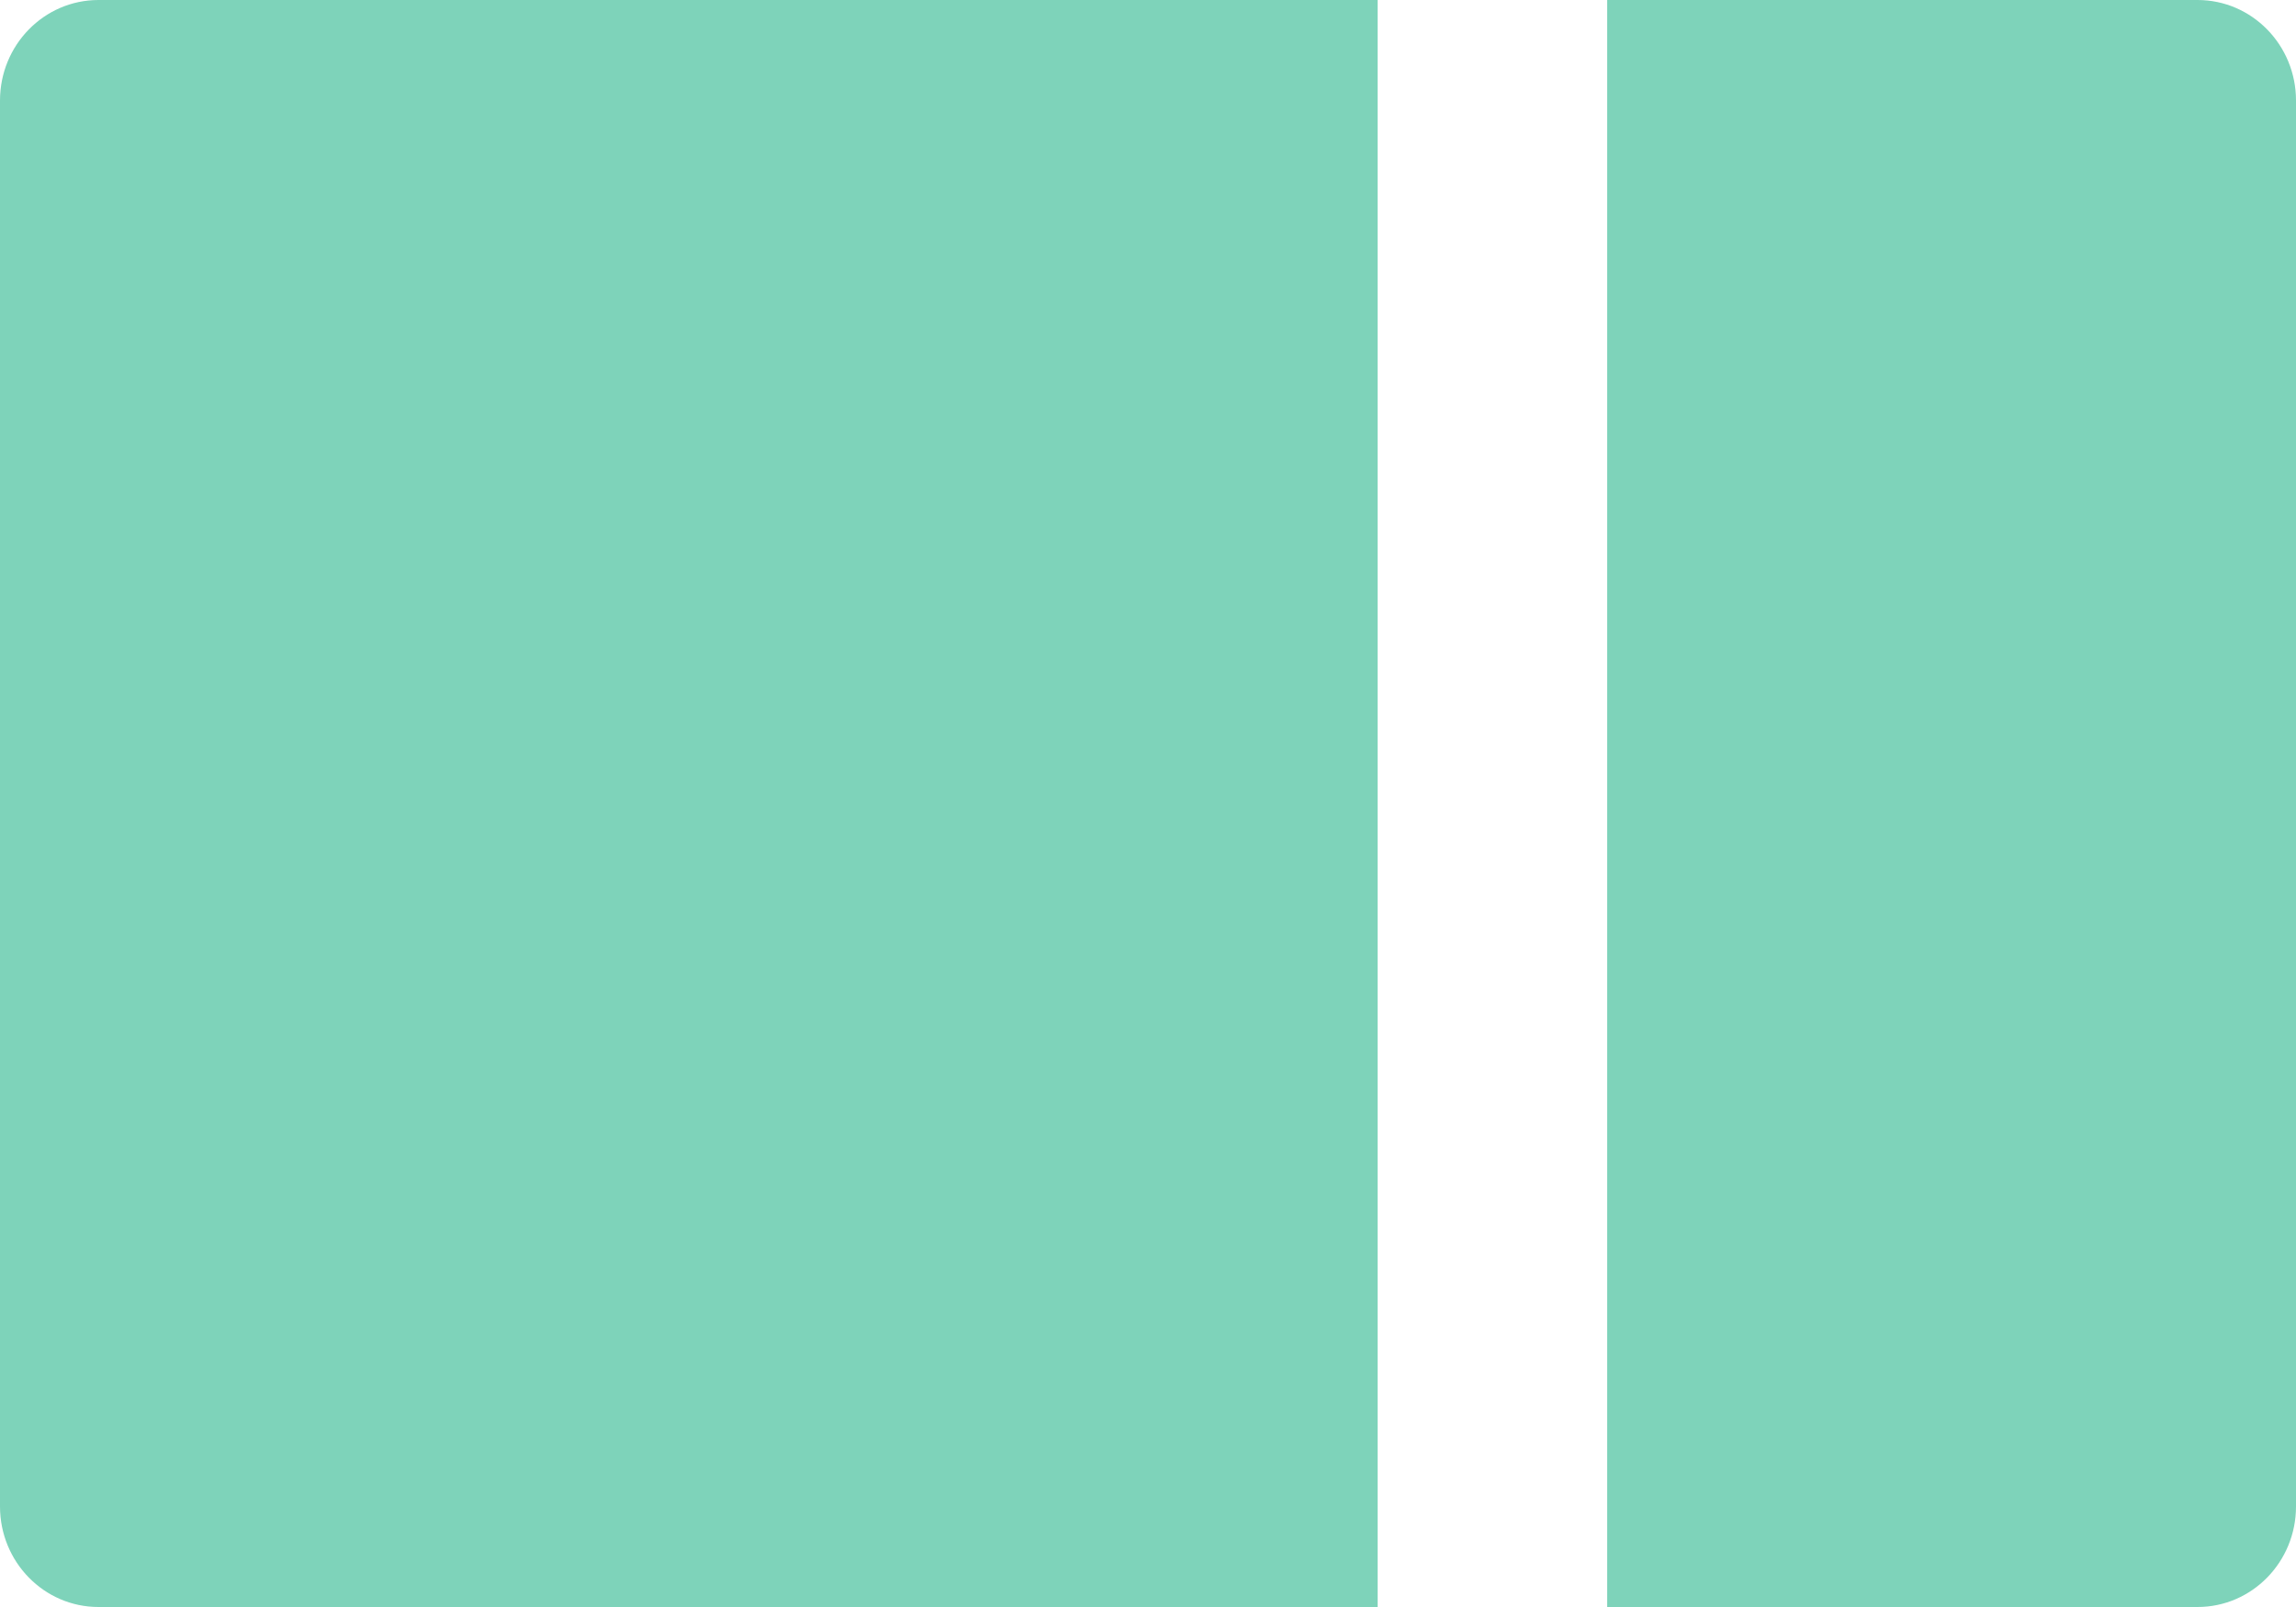
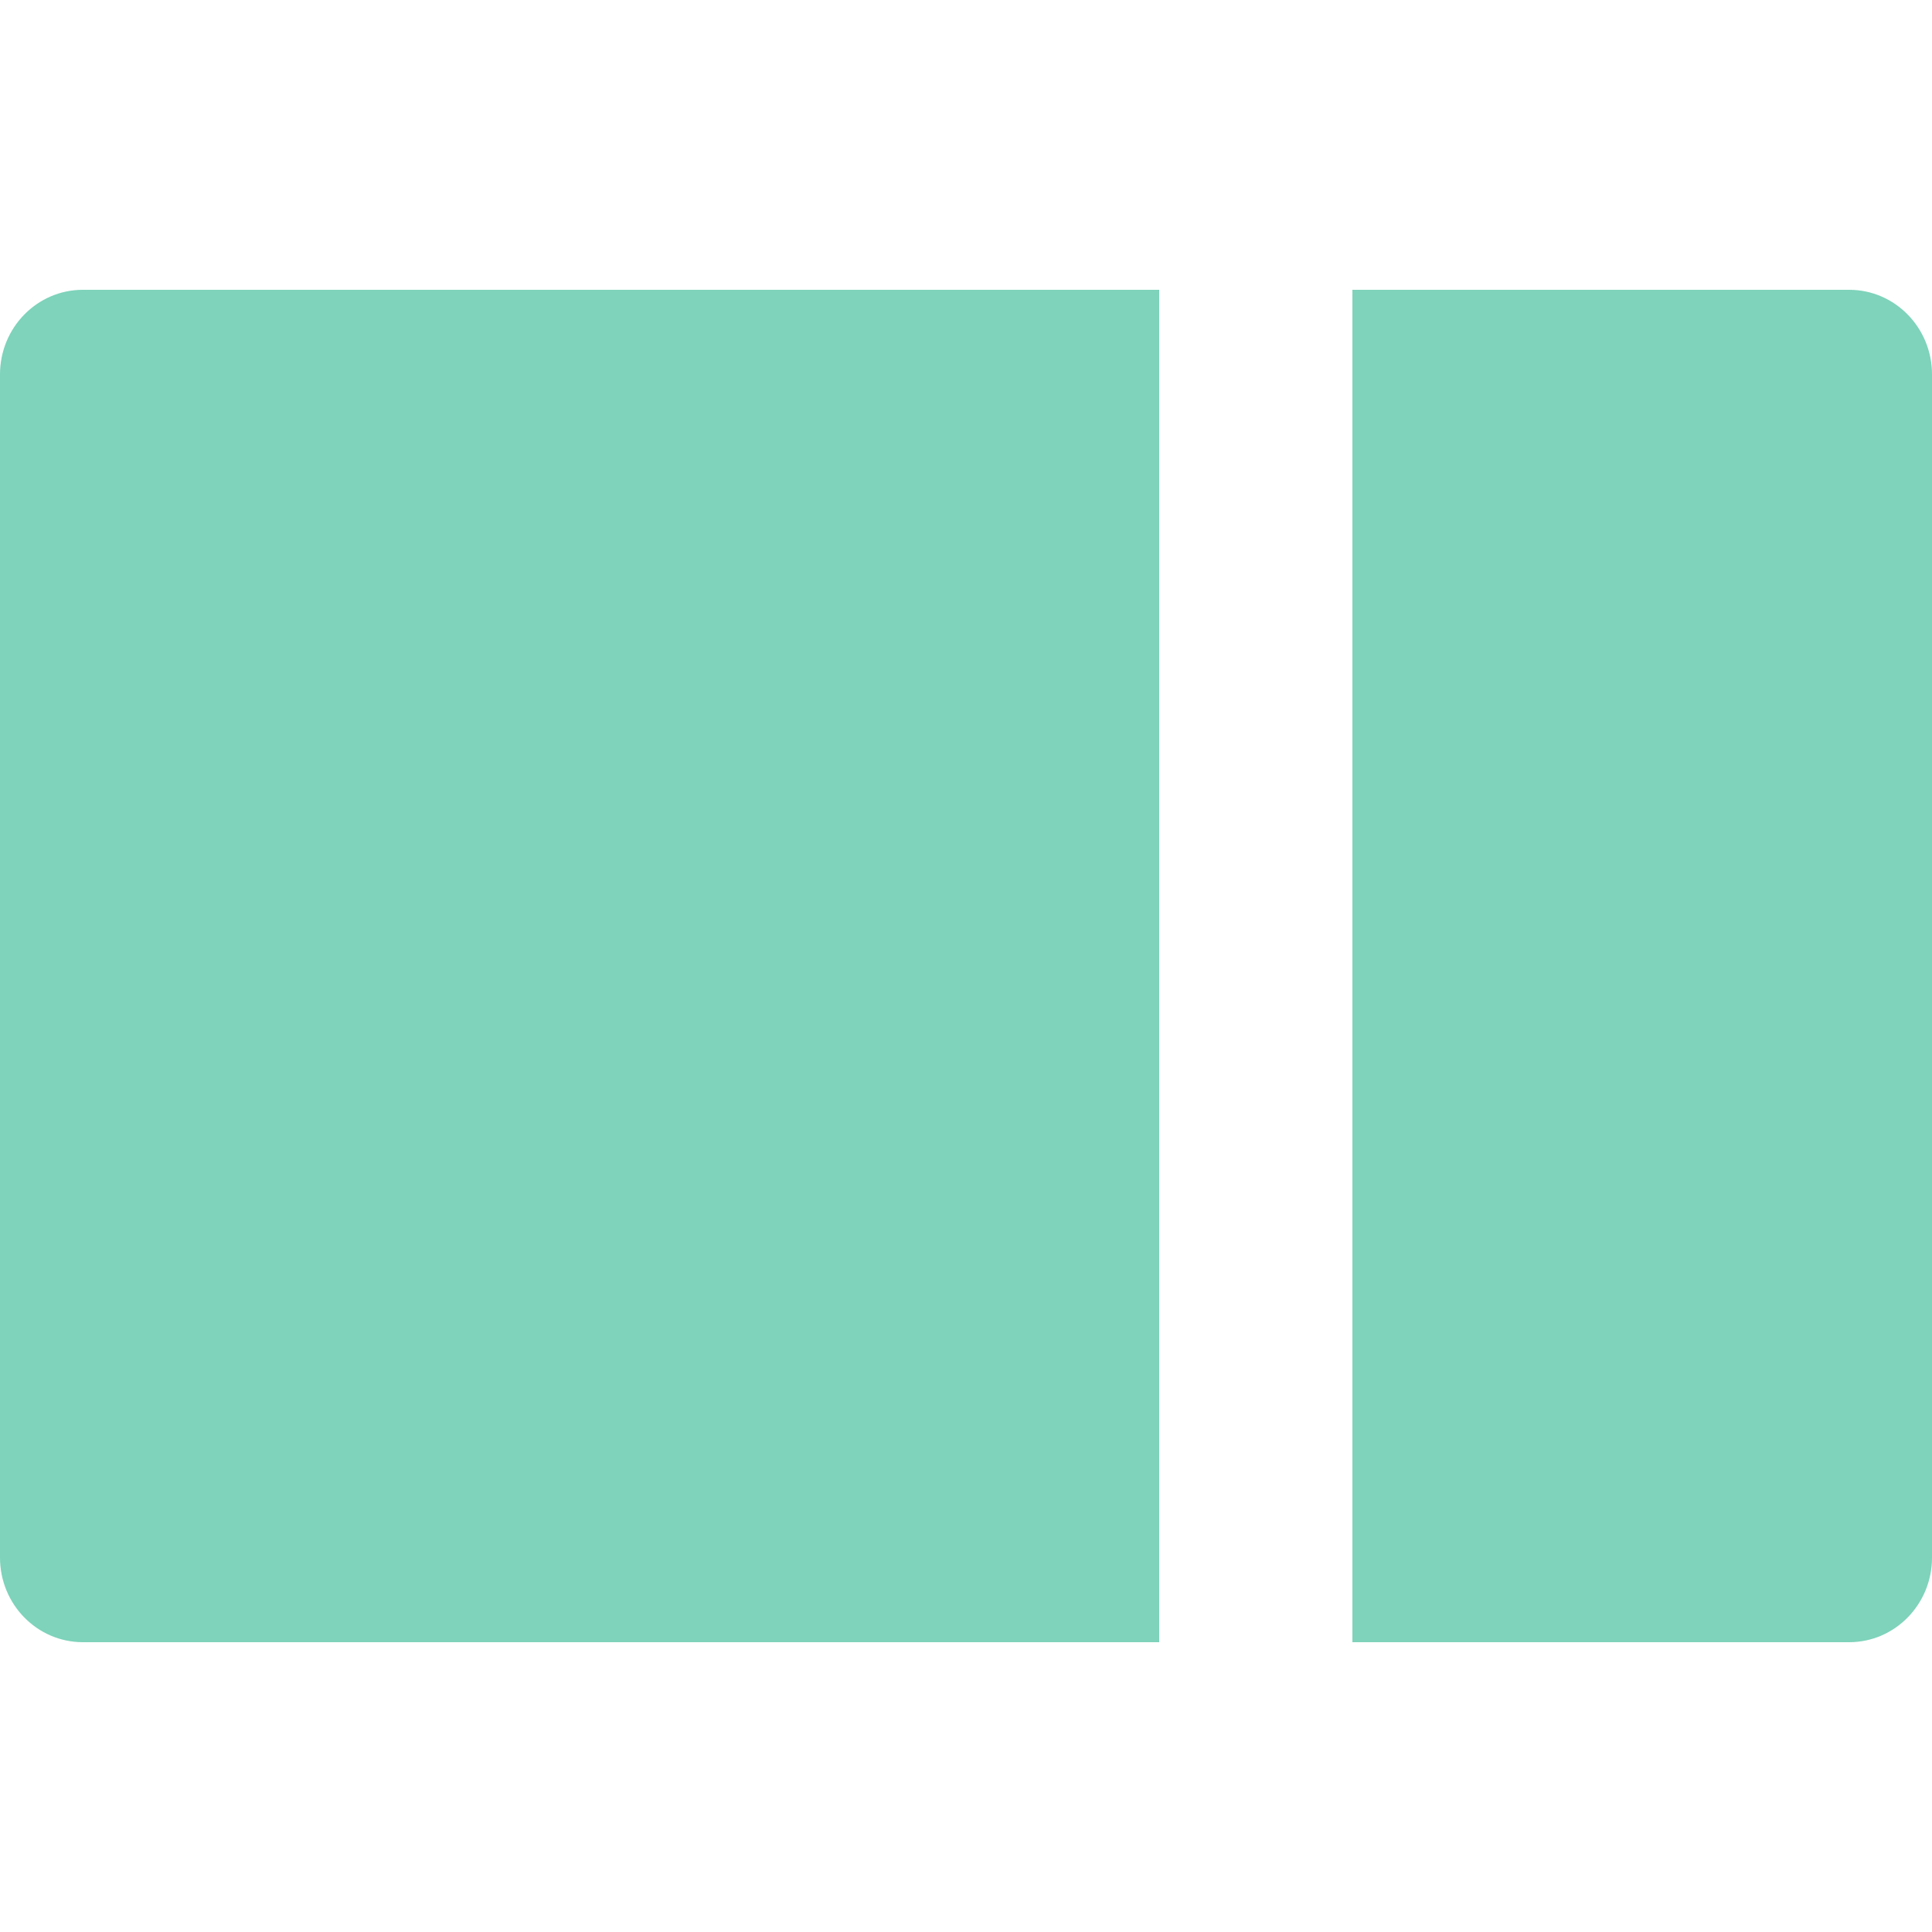
- <svg xmlns="http://www.w3.org/2000/svg" width="10px" height="7px" viewBox="0 0 10 7" version="1.1">
+ <svg xmlns="http://www.w3.org/2000/svg" width="20px" height="20px" viewBox="0 0 10 7" version="1.1">
  <defs />
  <g id="Searchable-Annotations" stroke="none" stroke-width="1" fill="none" fill-rule="evenodd">
    <g id="1a-hover-to-the-side" transform="translate(-1748, -714)" fill="#7ED3BA" fill-rule="nonzero">
      <g id="noun_Right-Sidebar_1058230" transform="translate(1748, 714)">
        <path d="M6,0 L0.429,0 C0.192,0 0,0.196 0,0.438 L0,6.562 C0,6.804 0.192,7 0.429,7 L6,7 L6,0 Z" id="Shape" />
        <path d="M9.571,0 L7,0 L7,7 L9.571,7 C9.808,7 10,6.804 10,6.562 L10,0.438 C10,0.196 9.808,0 9.571,0 Z" id="Shape" />
      </g>
    </g>
  </g>
</svg>
